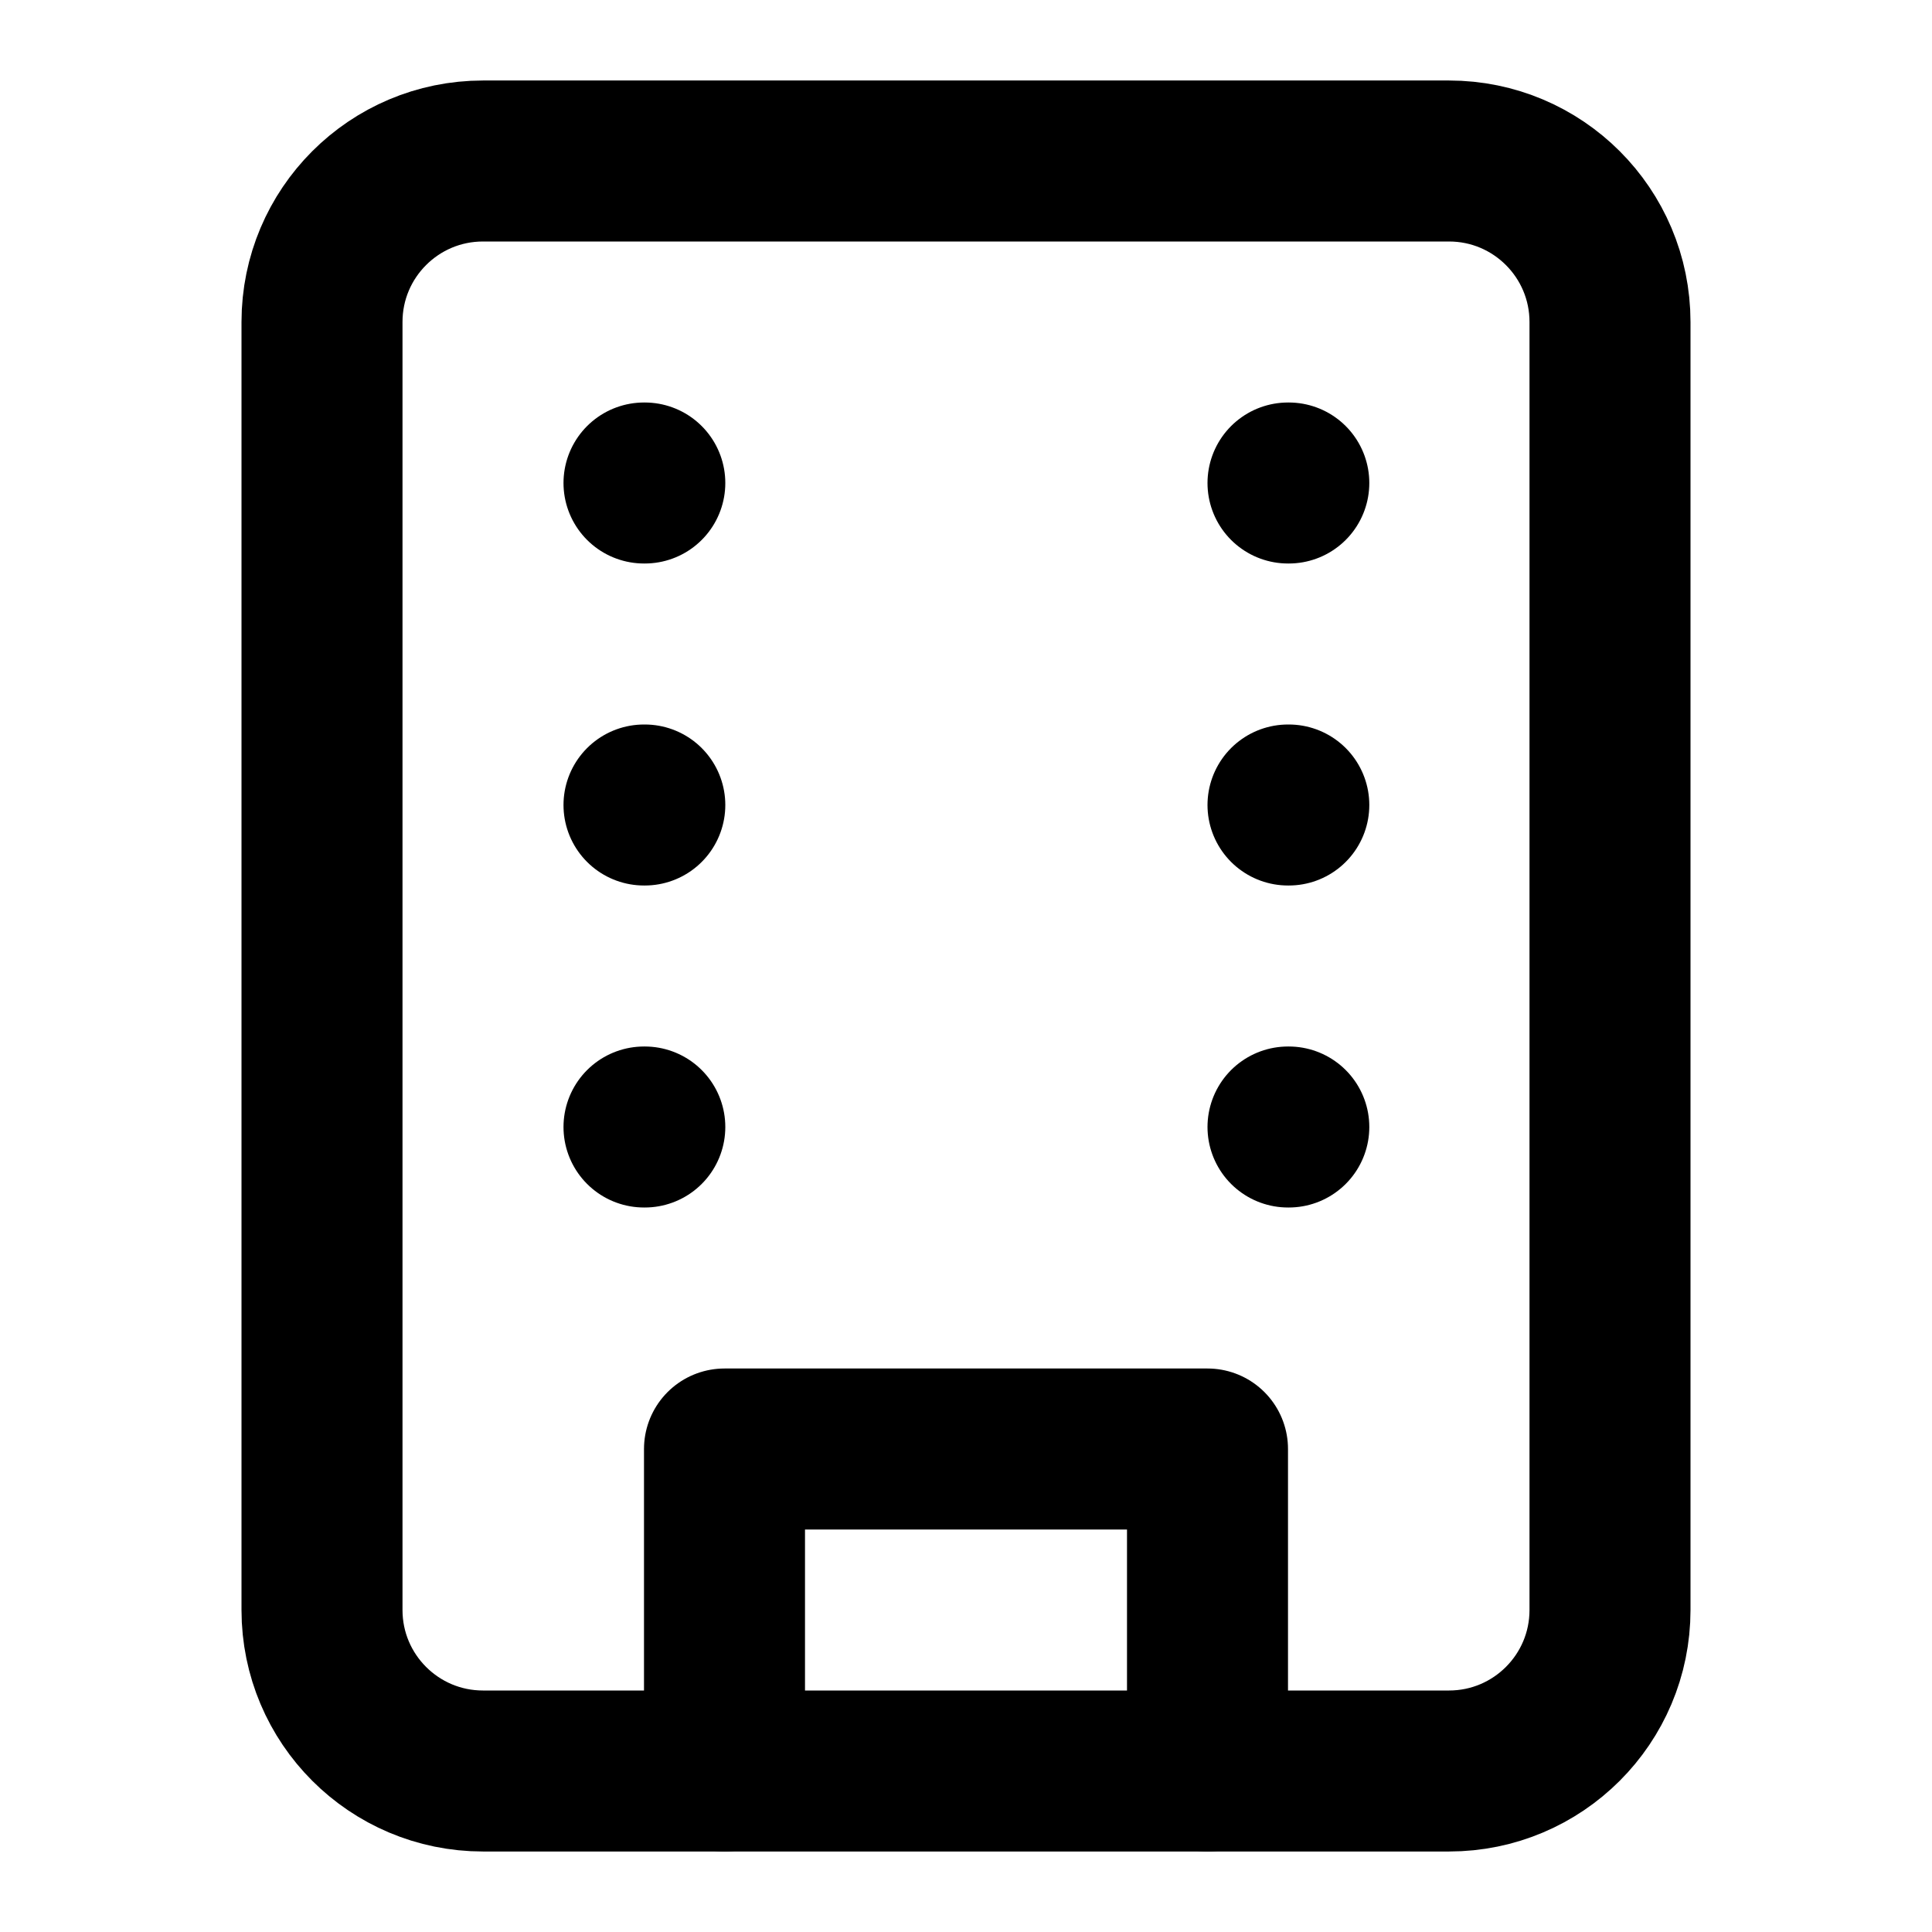
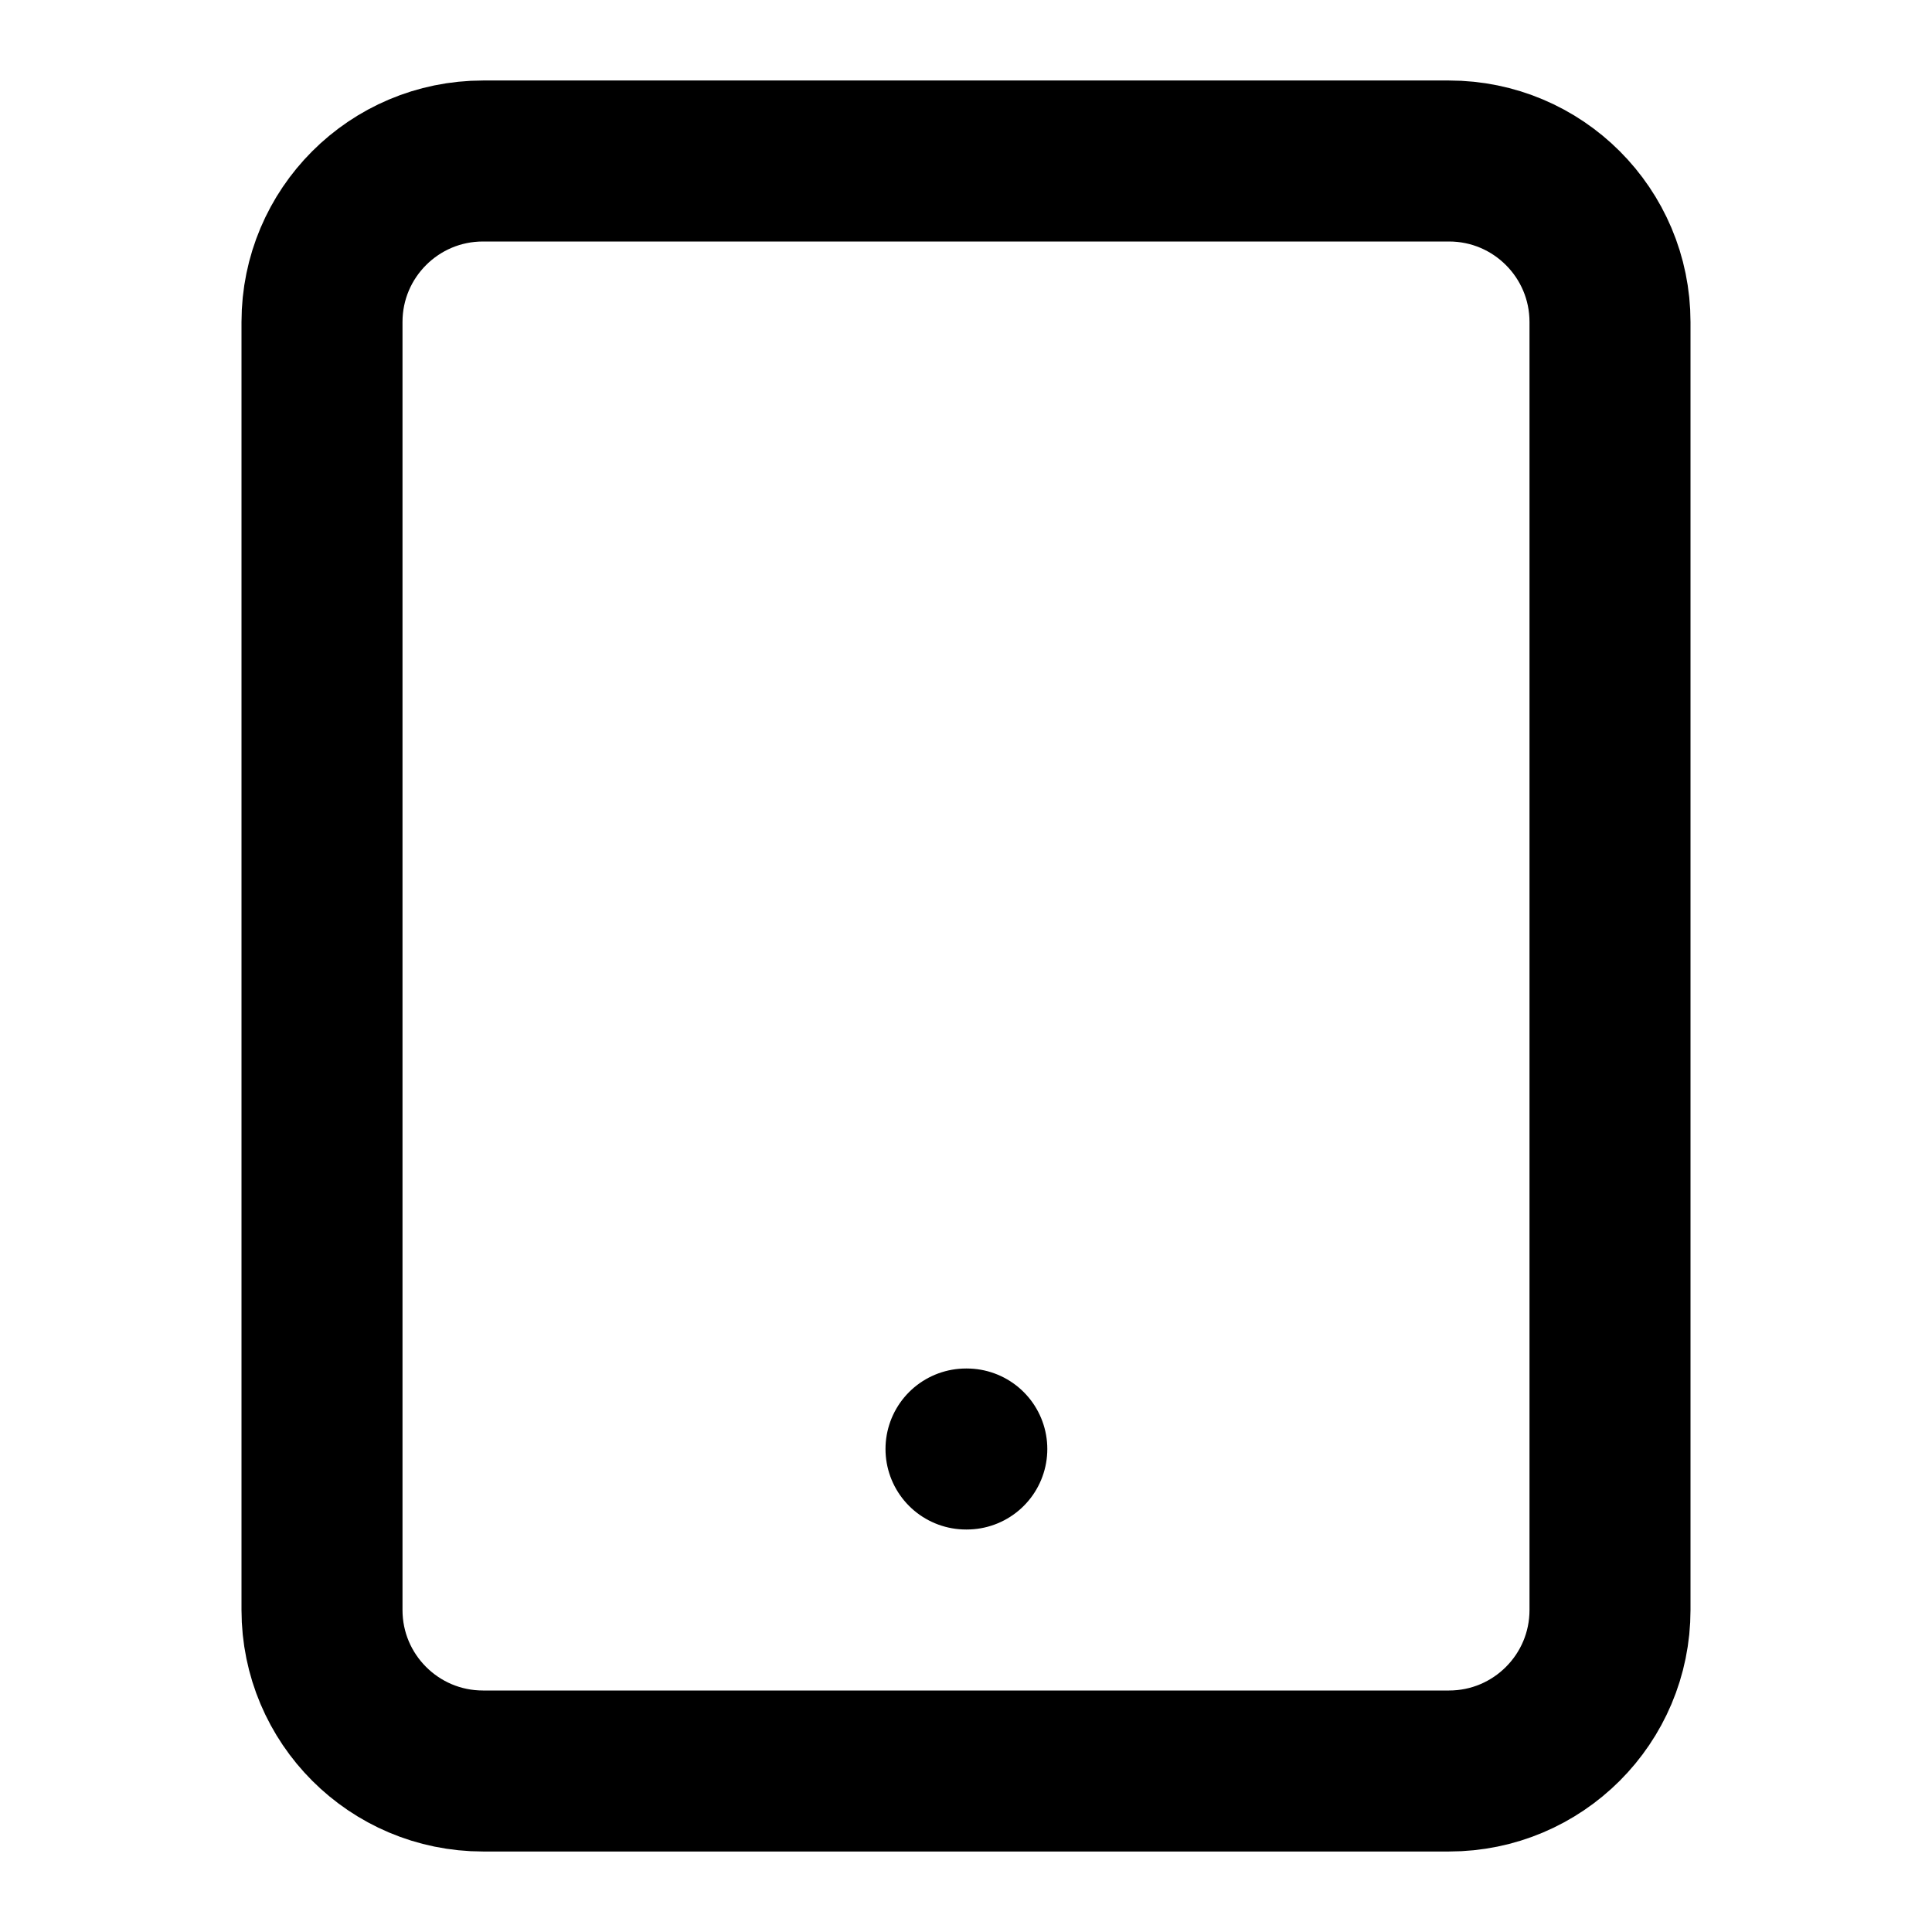
<svg xmlns="http://www.w3.org/2000/svg" width="24" height="24" viewBox="0 0 24 24" fill="none" stroke="currentColor" stroke-width="2" stroke-linecap="round" stroke-linejoin="round" aria-hidden="true">
  <rect x="4" y="2" width="16" height="20" rx="2" ry="2" />
-   <path d="M9 22v-4h6v4" />
-   <path d="M8 6h.01" />
-   <path d="M16 6h.01" />
-   <path d="M8 10h.01" />
-   <path d="M16 10h.01" />
-   <path d="M8 14h.01" />
-   <path d="M16 14h.01" />
+   <line x1="12" y1="18" x2="12.01" y2="18" />
</svg>
